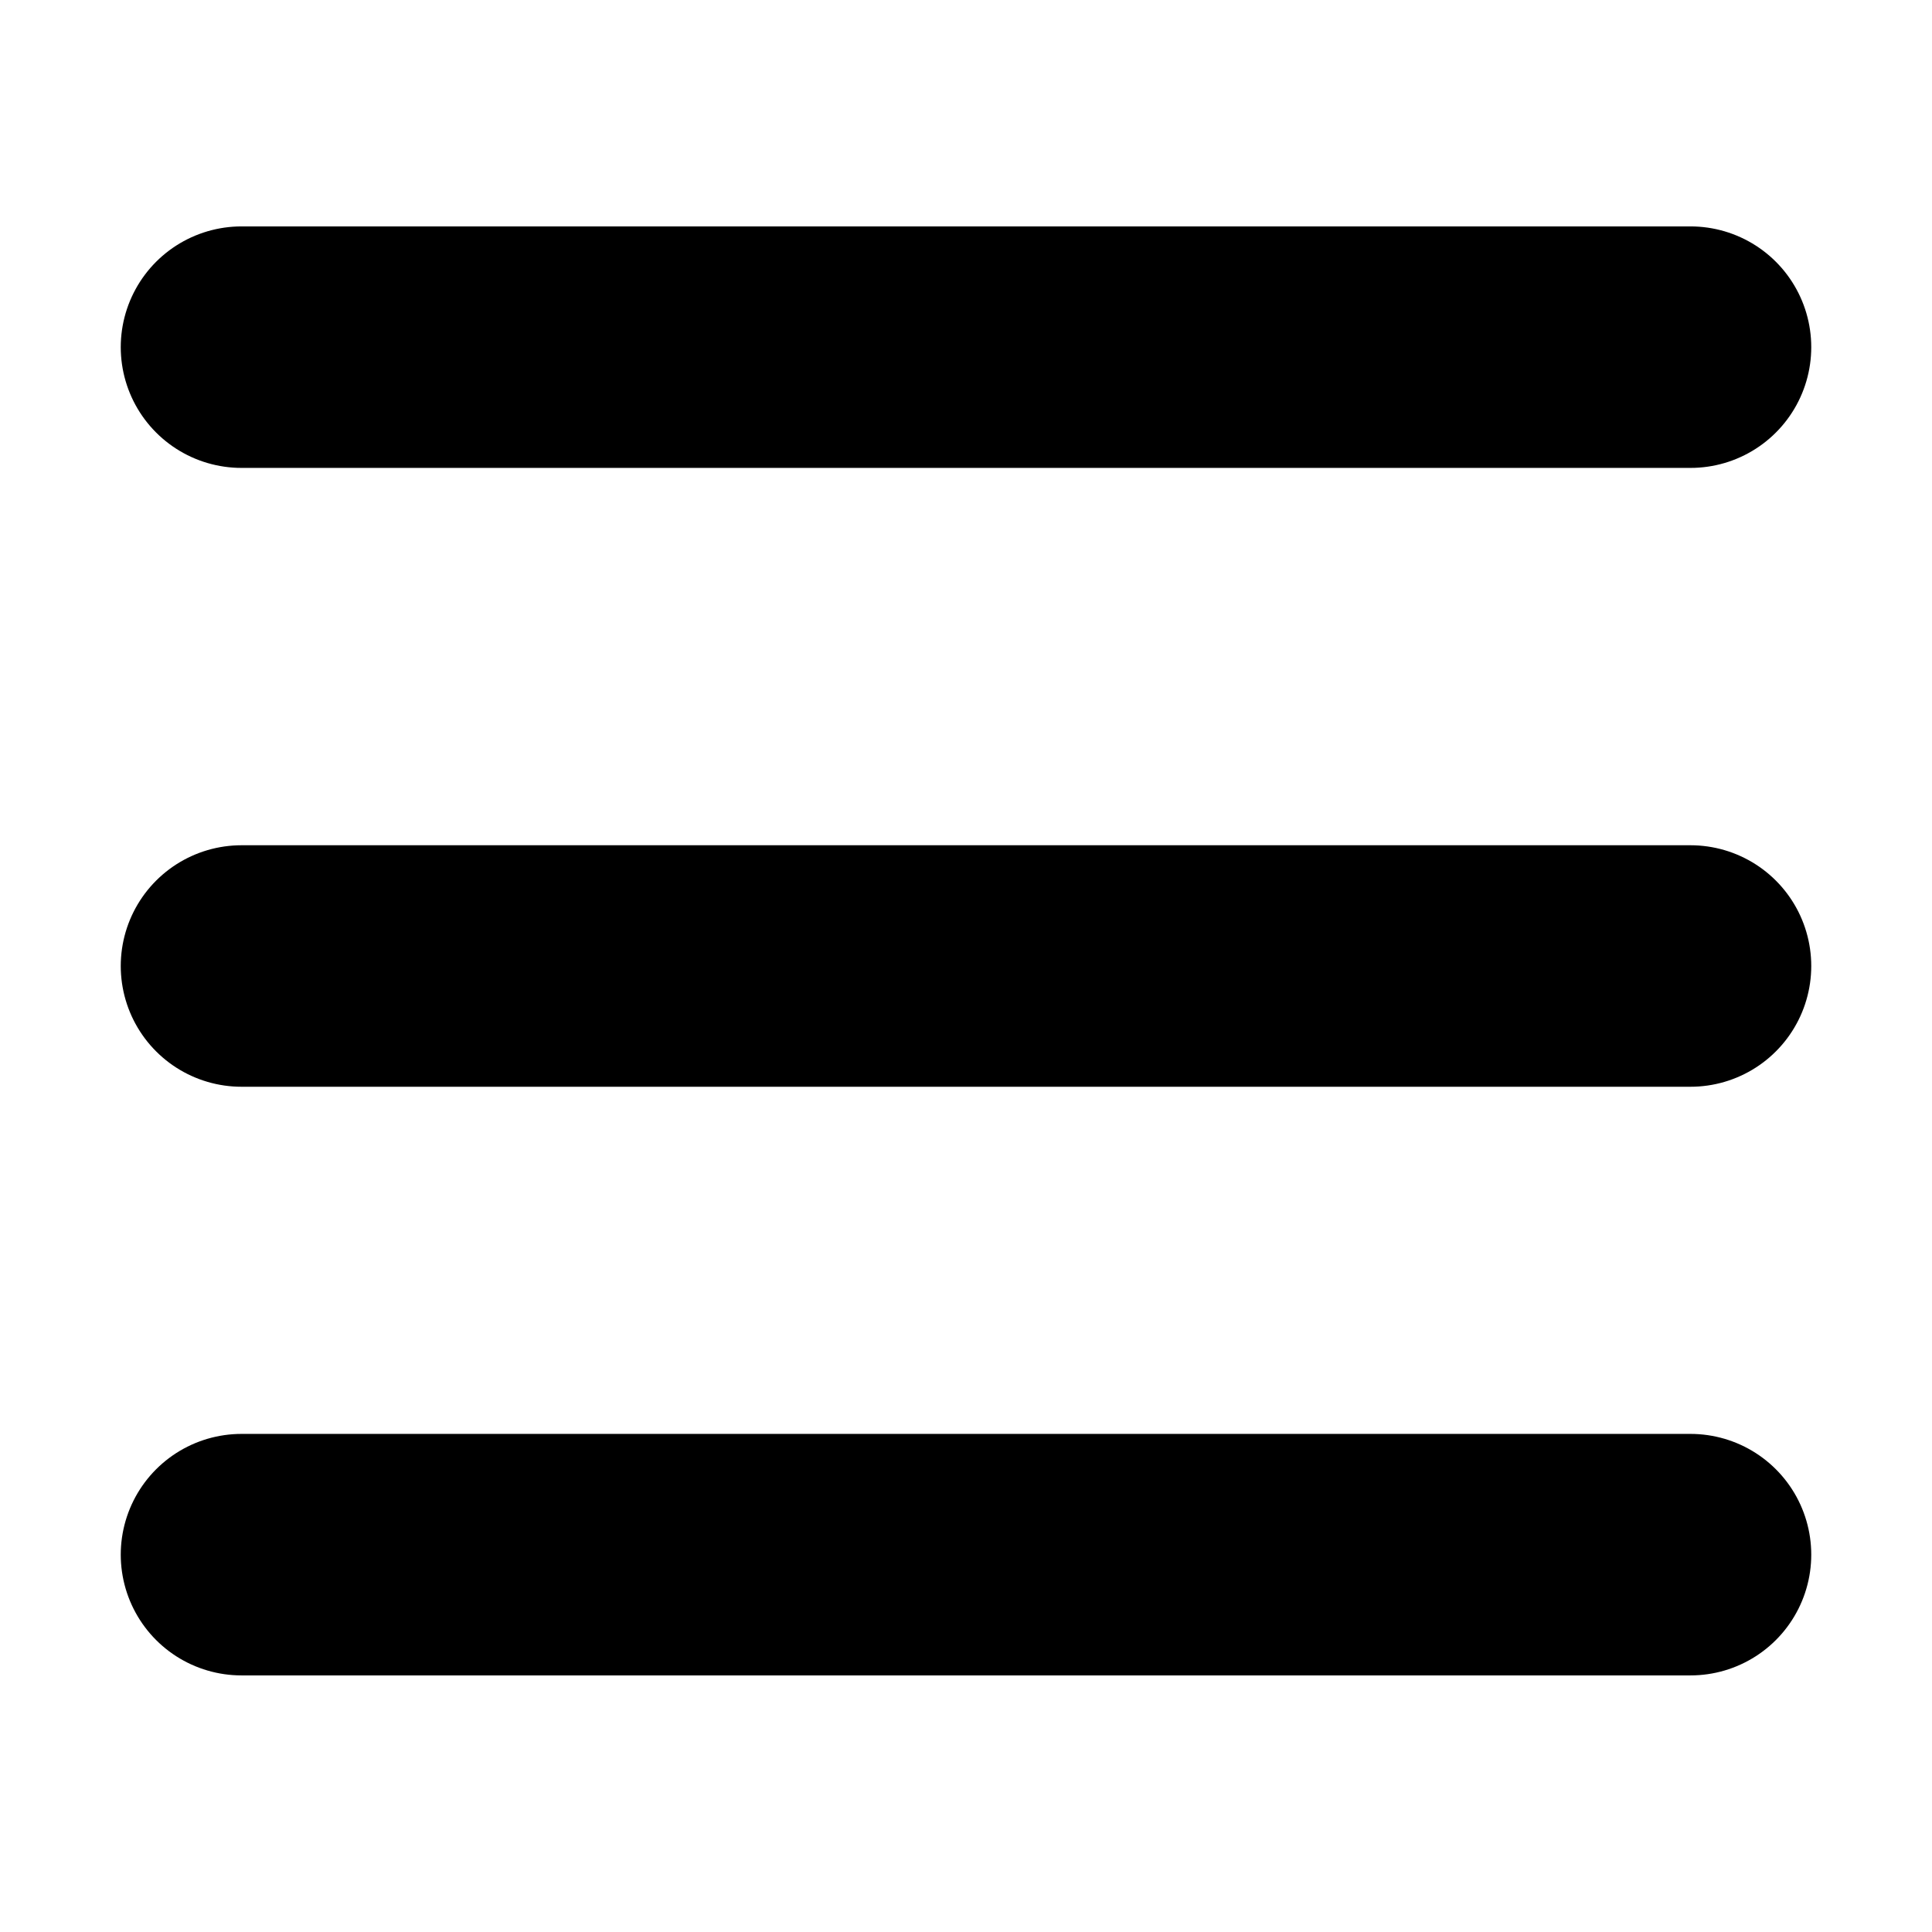
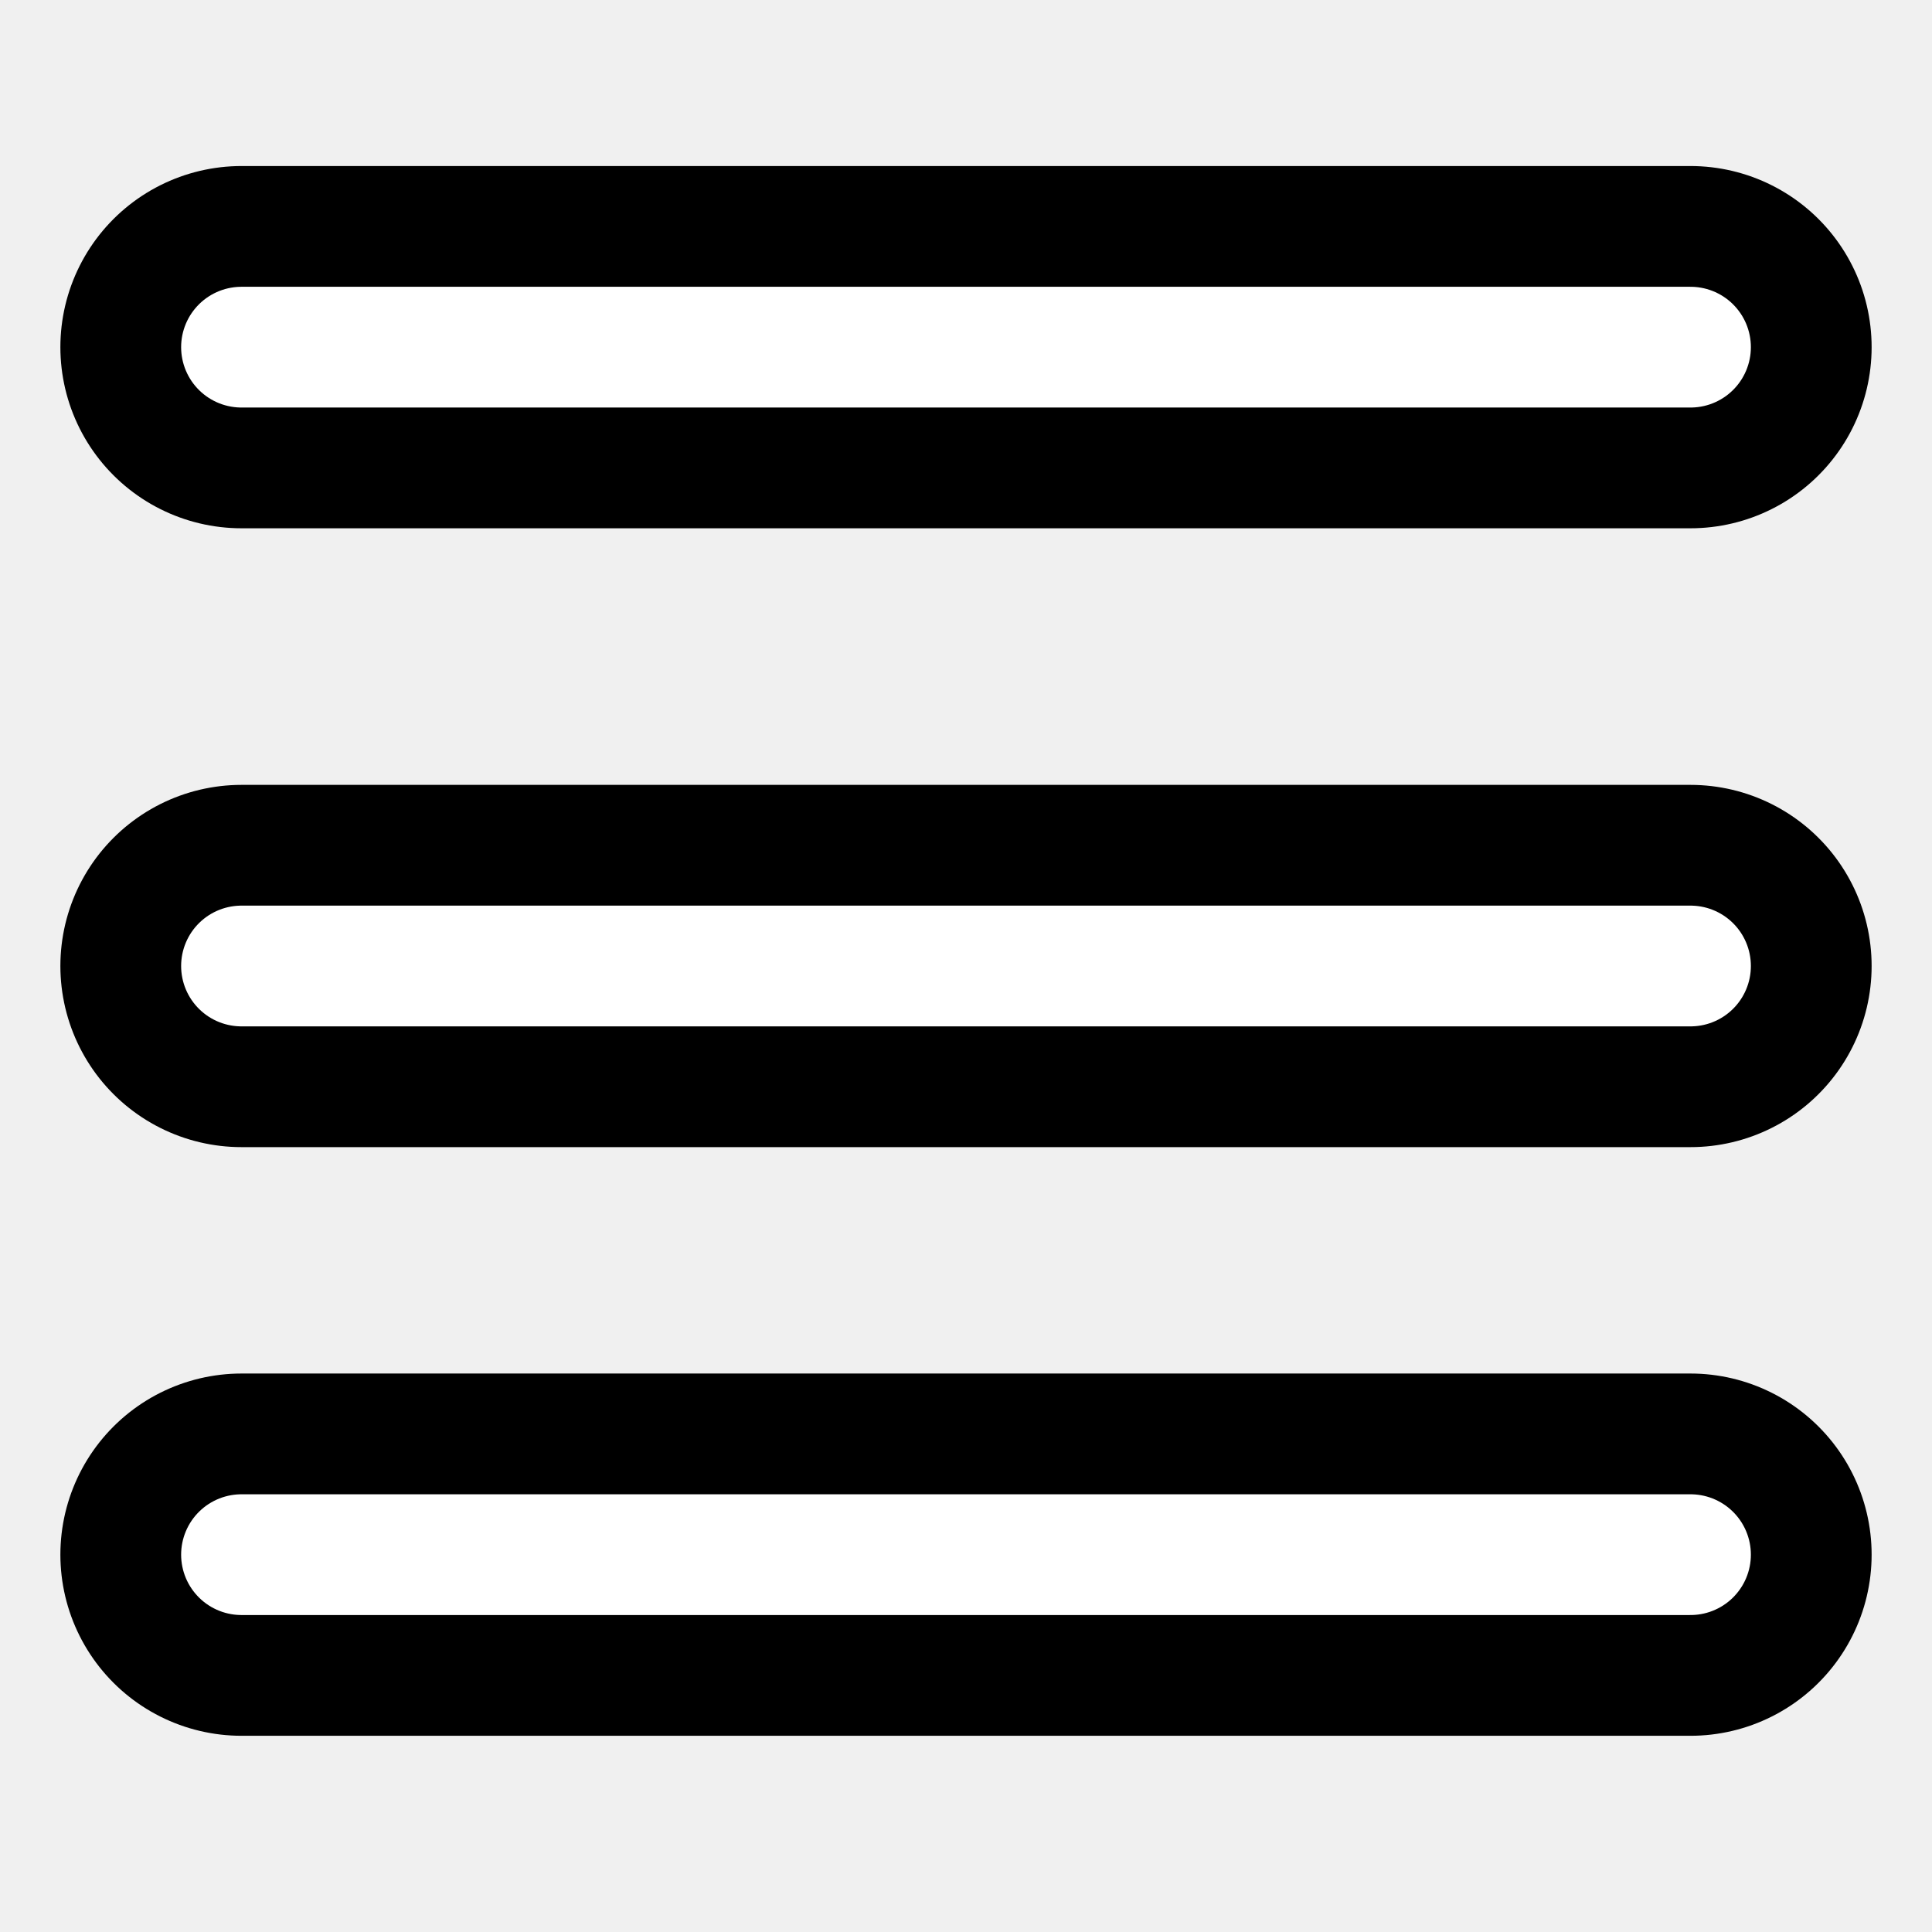
<svg xmlns="http://www.w3.org/2000/svg" width="128" height="128">
  <g>
-     <rect x="-1" y="-1" width="130" height="130" id="canvas_background" fill="#ffffff" />
+     <rect x="-1" y="-1" width="130" height="130" id="canvas_background" fill="none" />
  </g>
  <g>
-     <line fill="none" stroke="#000000" stroke-width="16" x1="16" y1="23" x2="112" y2="23" id="svg_1" stroke-linejoin="undefined" stroke-linecap="round" />
-     <line fill="none" stroke="#000000" stroke-width="16" x1="16" y1="64" x2="112" y2="64" id="svg_2" stroke-linejoin="undefined" stroke-linecap="round" />
-     <line fill="none" stroke="#000000" stroke-width="16" x1="16" y1="103" x2="112" y2="103" id="svg_3" stroke-linejoin="undefined" stroke-linecap="round" />
+     <line fill="none" stroke="#000000" stroke-width="24" x1="16" y1="23" x2="112" y2="23" id="svg_1" stroke-linejoin="undefined" stroke-linecap="round" />
+     <line fill="none" stroke="#000000" stroke-width="24" x1="16" y1="64" x2="112" y2="64" id="svg_2" stroke-linejoin="undefined" stroke-linecap="round" />
+     <line fill="none" stroke="#000000" stroke-width="24" x1="16" y1="103" x2="112" y2="103" id="svg_3" stroke-linejoin="undefined" stroke-linecap="round" />
+     <line fill="none" stroke="#ffffff" stroke-width="8" x1="16" y1="23" x2="112" y2="23" id="svg_4" stroke-linejoin="undefined" stroke-linecap="round" />
+     <line fill="none" stroke="#ffffff" stroke-width="8" x1="16" y1="64" x2="112" y2="64" id="svg_5" stroke-linejoin="undefined" stroke-linecap="round" />
+     <line fill="none" stroke="#ffffff" stroke-width="8" x1="16" y1="103" x2="112" y2="103" id="svg_6" stroke-linejoin="undefined" stroke-linecap="round" />
  </g>
</svg>
